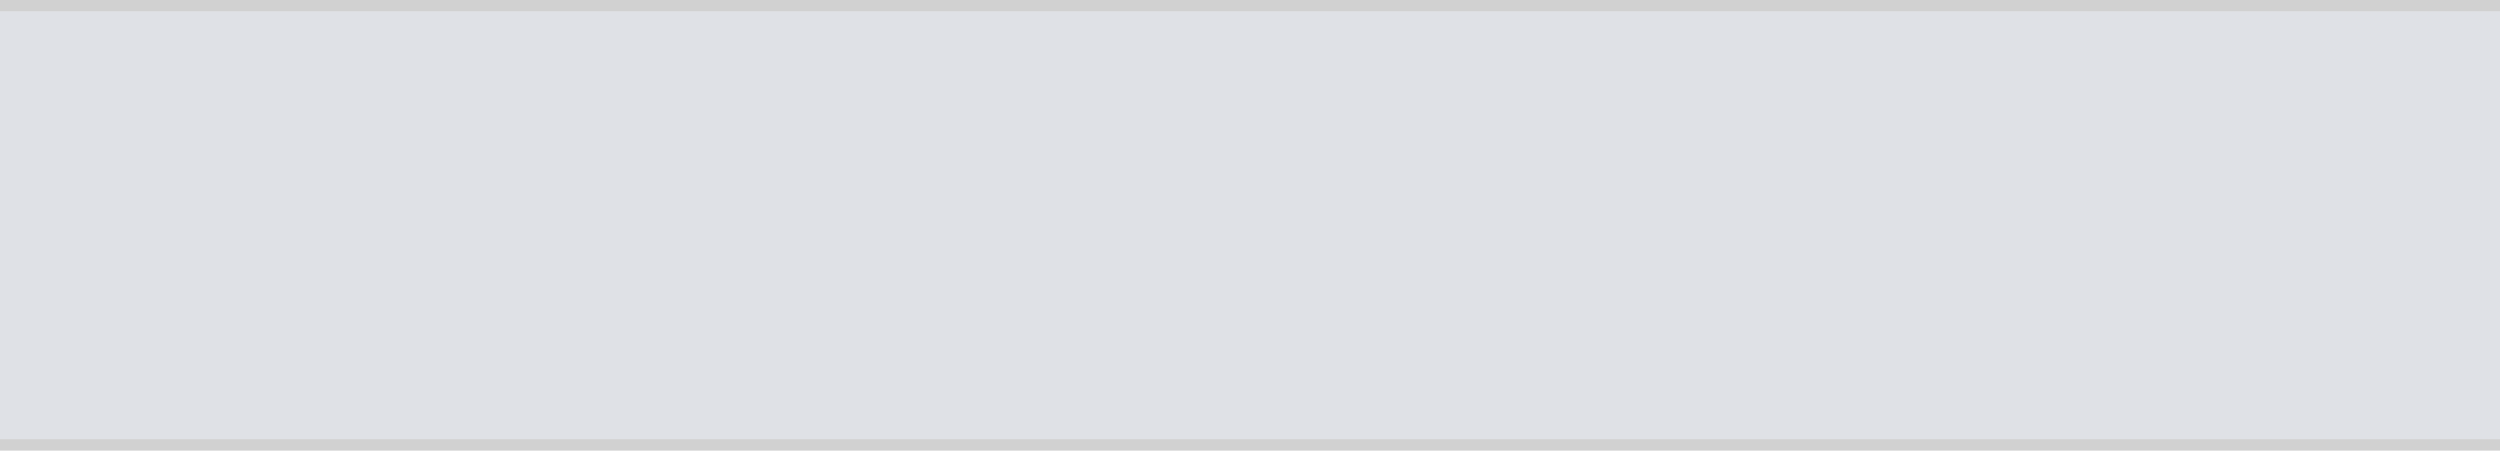
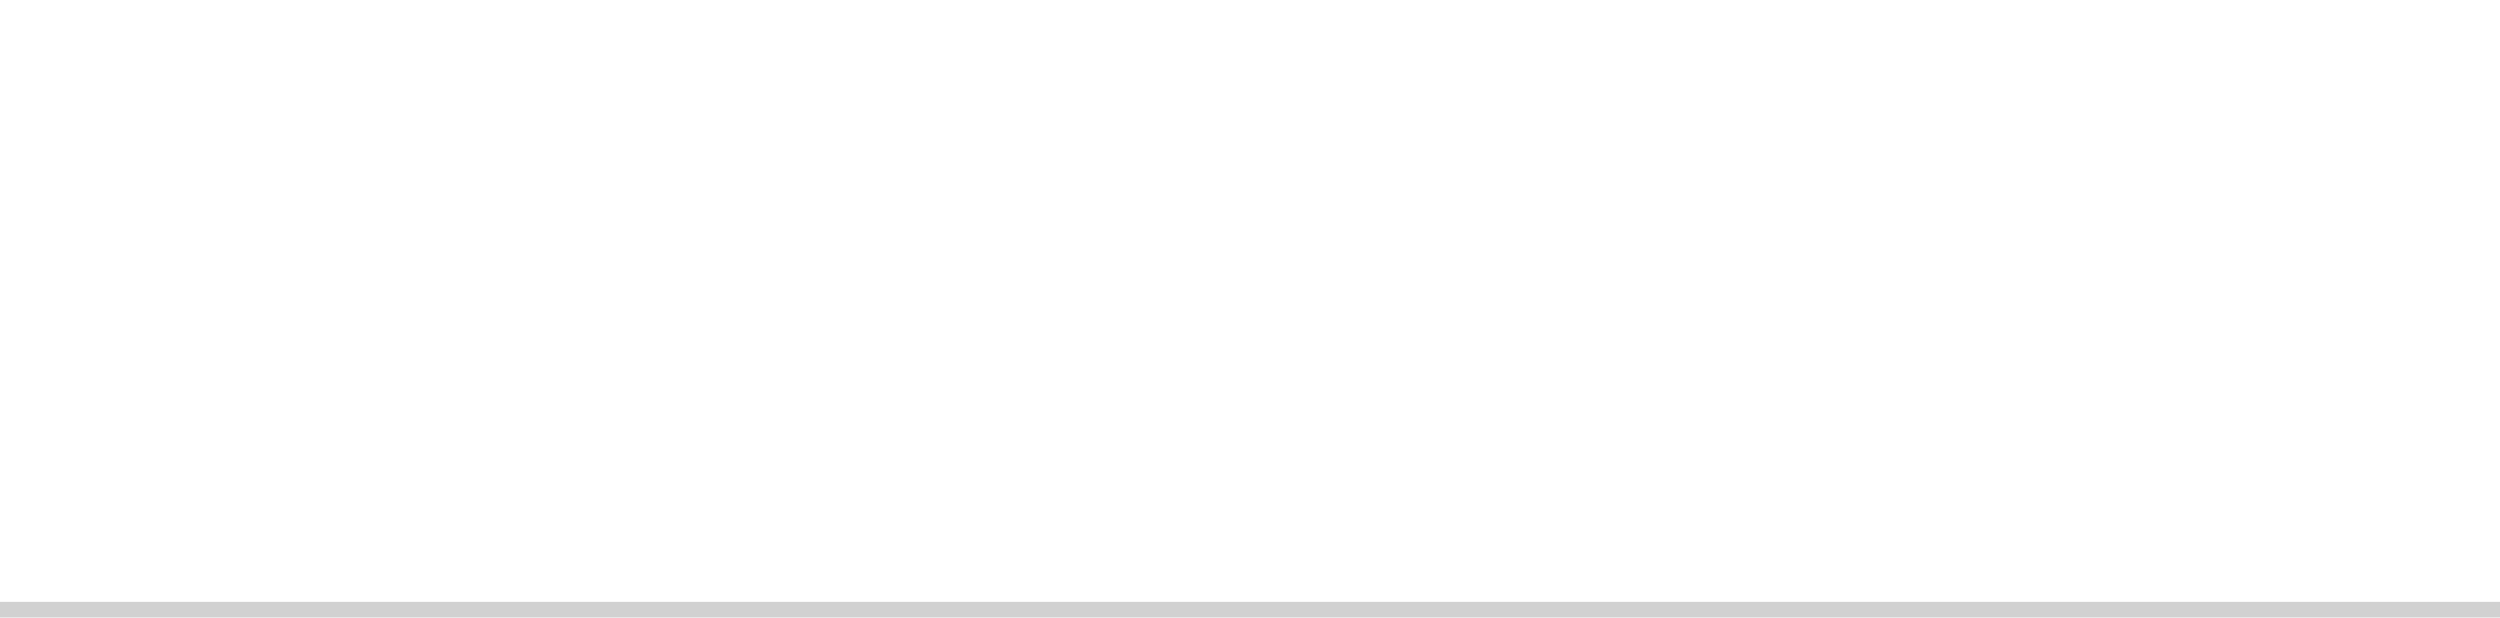
- <svg xmlns="http://www.w3.org/2000/svg" version="1.1" width="222px" height="40px">
-   <g transform="matrix(1 0 0 1 -1168 -324 )">
-     <path d="M 1168 325  L 1390 325  L 1390 363  L 1168 363  L 1168 325  Z " fill-rule="nonzero" fill="#dfe1e6" stroke="none" />
-     <path d="M 1168 324.5  L 1390 324.5  M 1390 363.5  L 1168 363.5  " stroke-width="1" stroke="#999999" fill="none" stroke-opacity="0.349" />
+ <svg xmlns="http://www.w3.org/2000/svg" version="1.1" width="162px" height="40px">
+   <g transform="matrix(1 0 0 1 -1046 -674 )">
+     <path d="M 1046 674  L 1208 674  L 1208 713  L 1046 713  L 1046 674  Z " fill-rule="nonzero" fill="#ffffff" stroke="none" />
+     <path d="M 1208 713.5  L 1046 713.5  " stroke-width="1" stroke="#999999" fill="none" stroke-opacity="0.349" />
  </g>
</svg>
